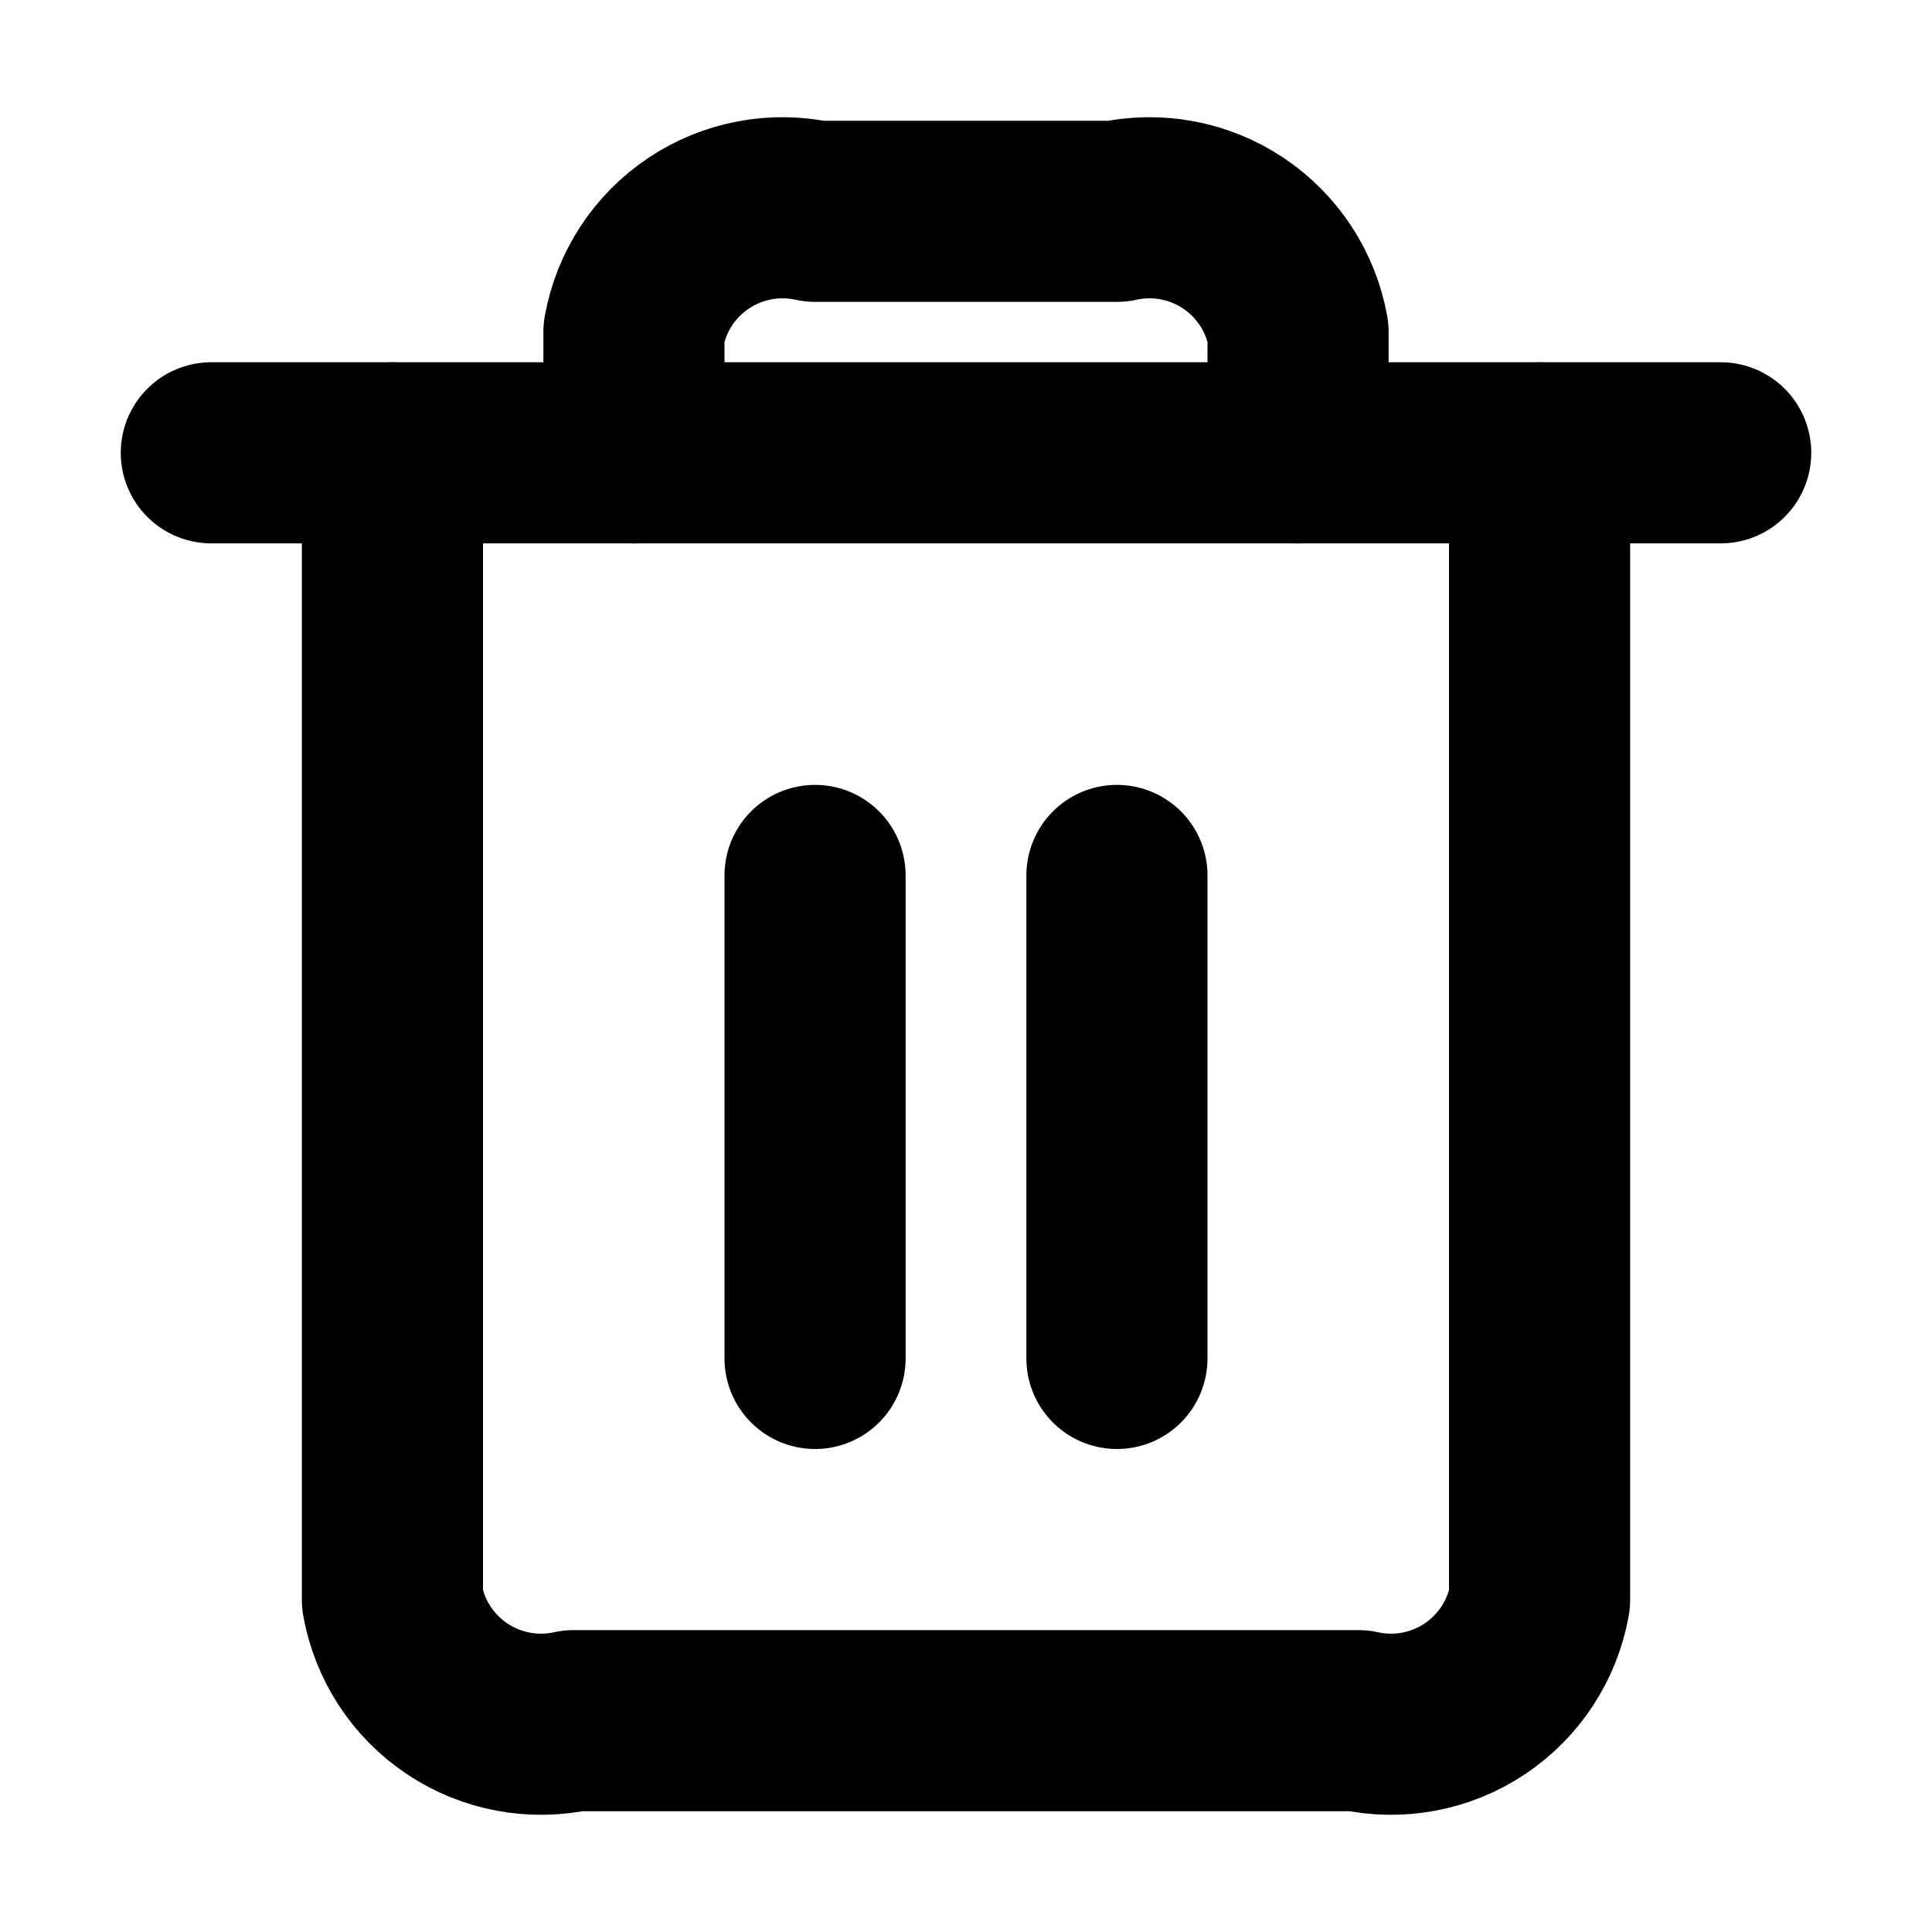
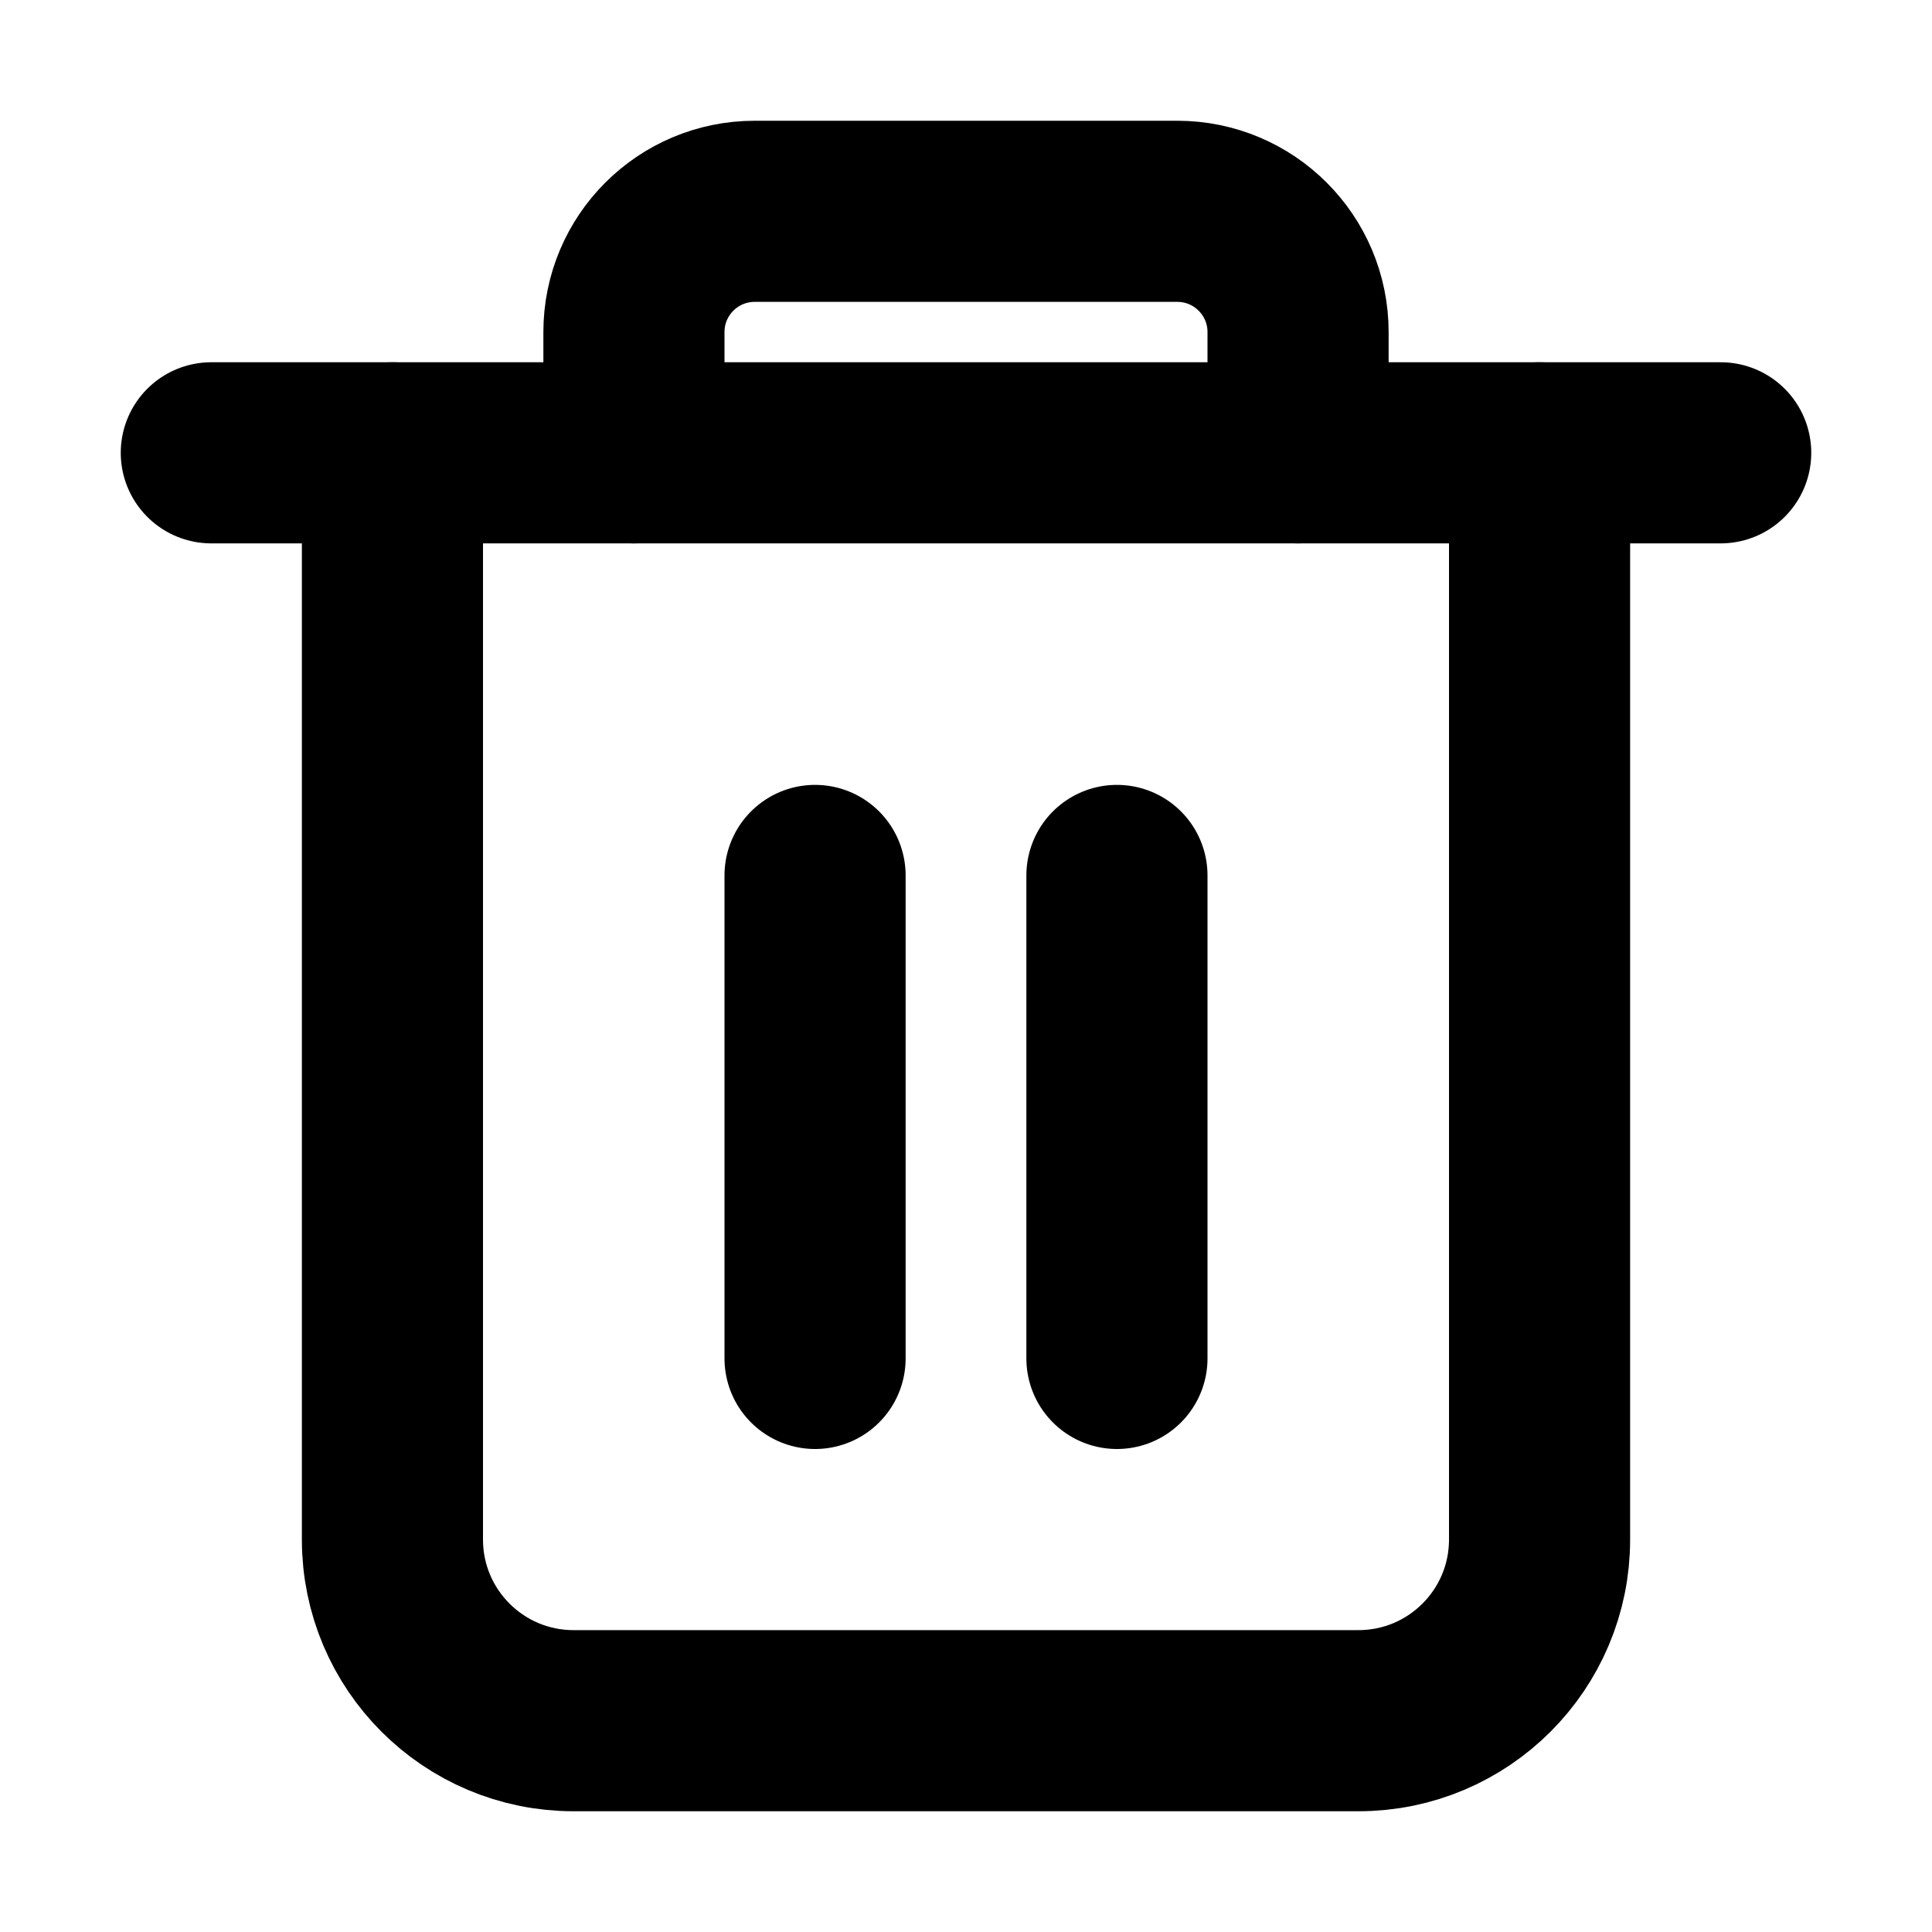
<svg xmlns="http://www.w3.org/2000/svg" width="16" height="16" viewBox="0 0 16 16" fill="none" stroke="currentColor" stroke-width="1.5" stroke-linecap="round" stroke-linejoin="round">
  <path d="M6.75 7.25 6.75 11.25" />
  <path d="M9.25 7.25 9.25 11.25" />
-   <path d="M12.75 3.75 12.75 13.25A1.25 1.25 0 0 1 11.25 14.25L4.75 14.25A1.25 1.25 0 0 1 3.25 13.25L3.25 3.75" />
+   <path d="M12.75 3.75 12.75 12.75A1.5 1.5 0 0 1 11.25 14.25L4.75 14.25A1.5 1.5 0 0 1 3.25 12.75L3.25 3.75" />
  <path d="M1.75 3.75 14.25 3.75" />
-   <path d="M5.25 3.75 5.25 2.75A1.25 1.25 0 0 1 6.75 1.75L9.25 1.75A1.25 1.25 0 0 1 10.75 2.75L10.75 3.75" />
+   <path d="M5.25 3.75 5.25 2.75A1 1 0 0 1 6.25 1.75L9.75 1.75A1 1 0 0 1 10.75 2.75L10.75 3.75" />
</svg>
